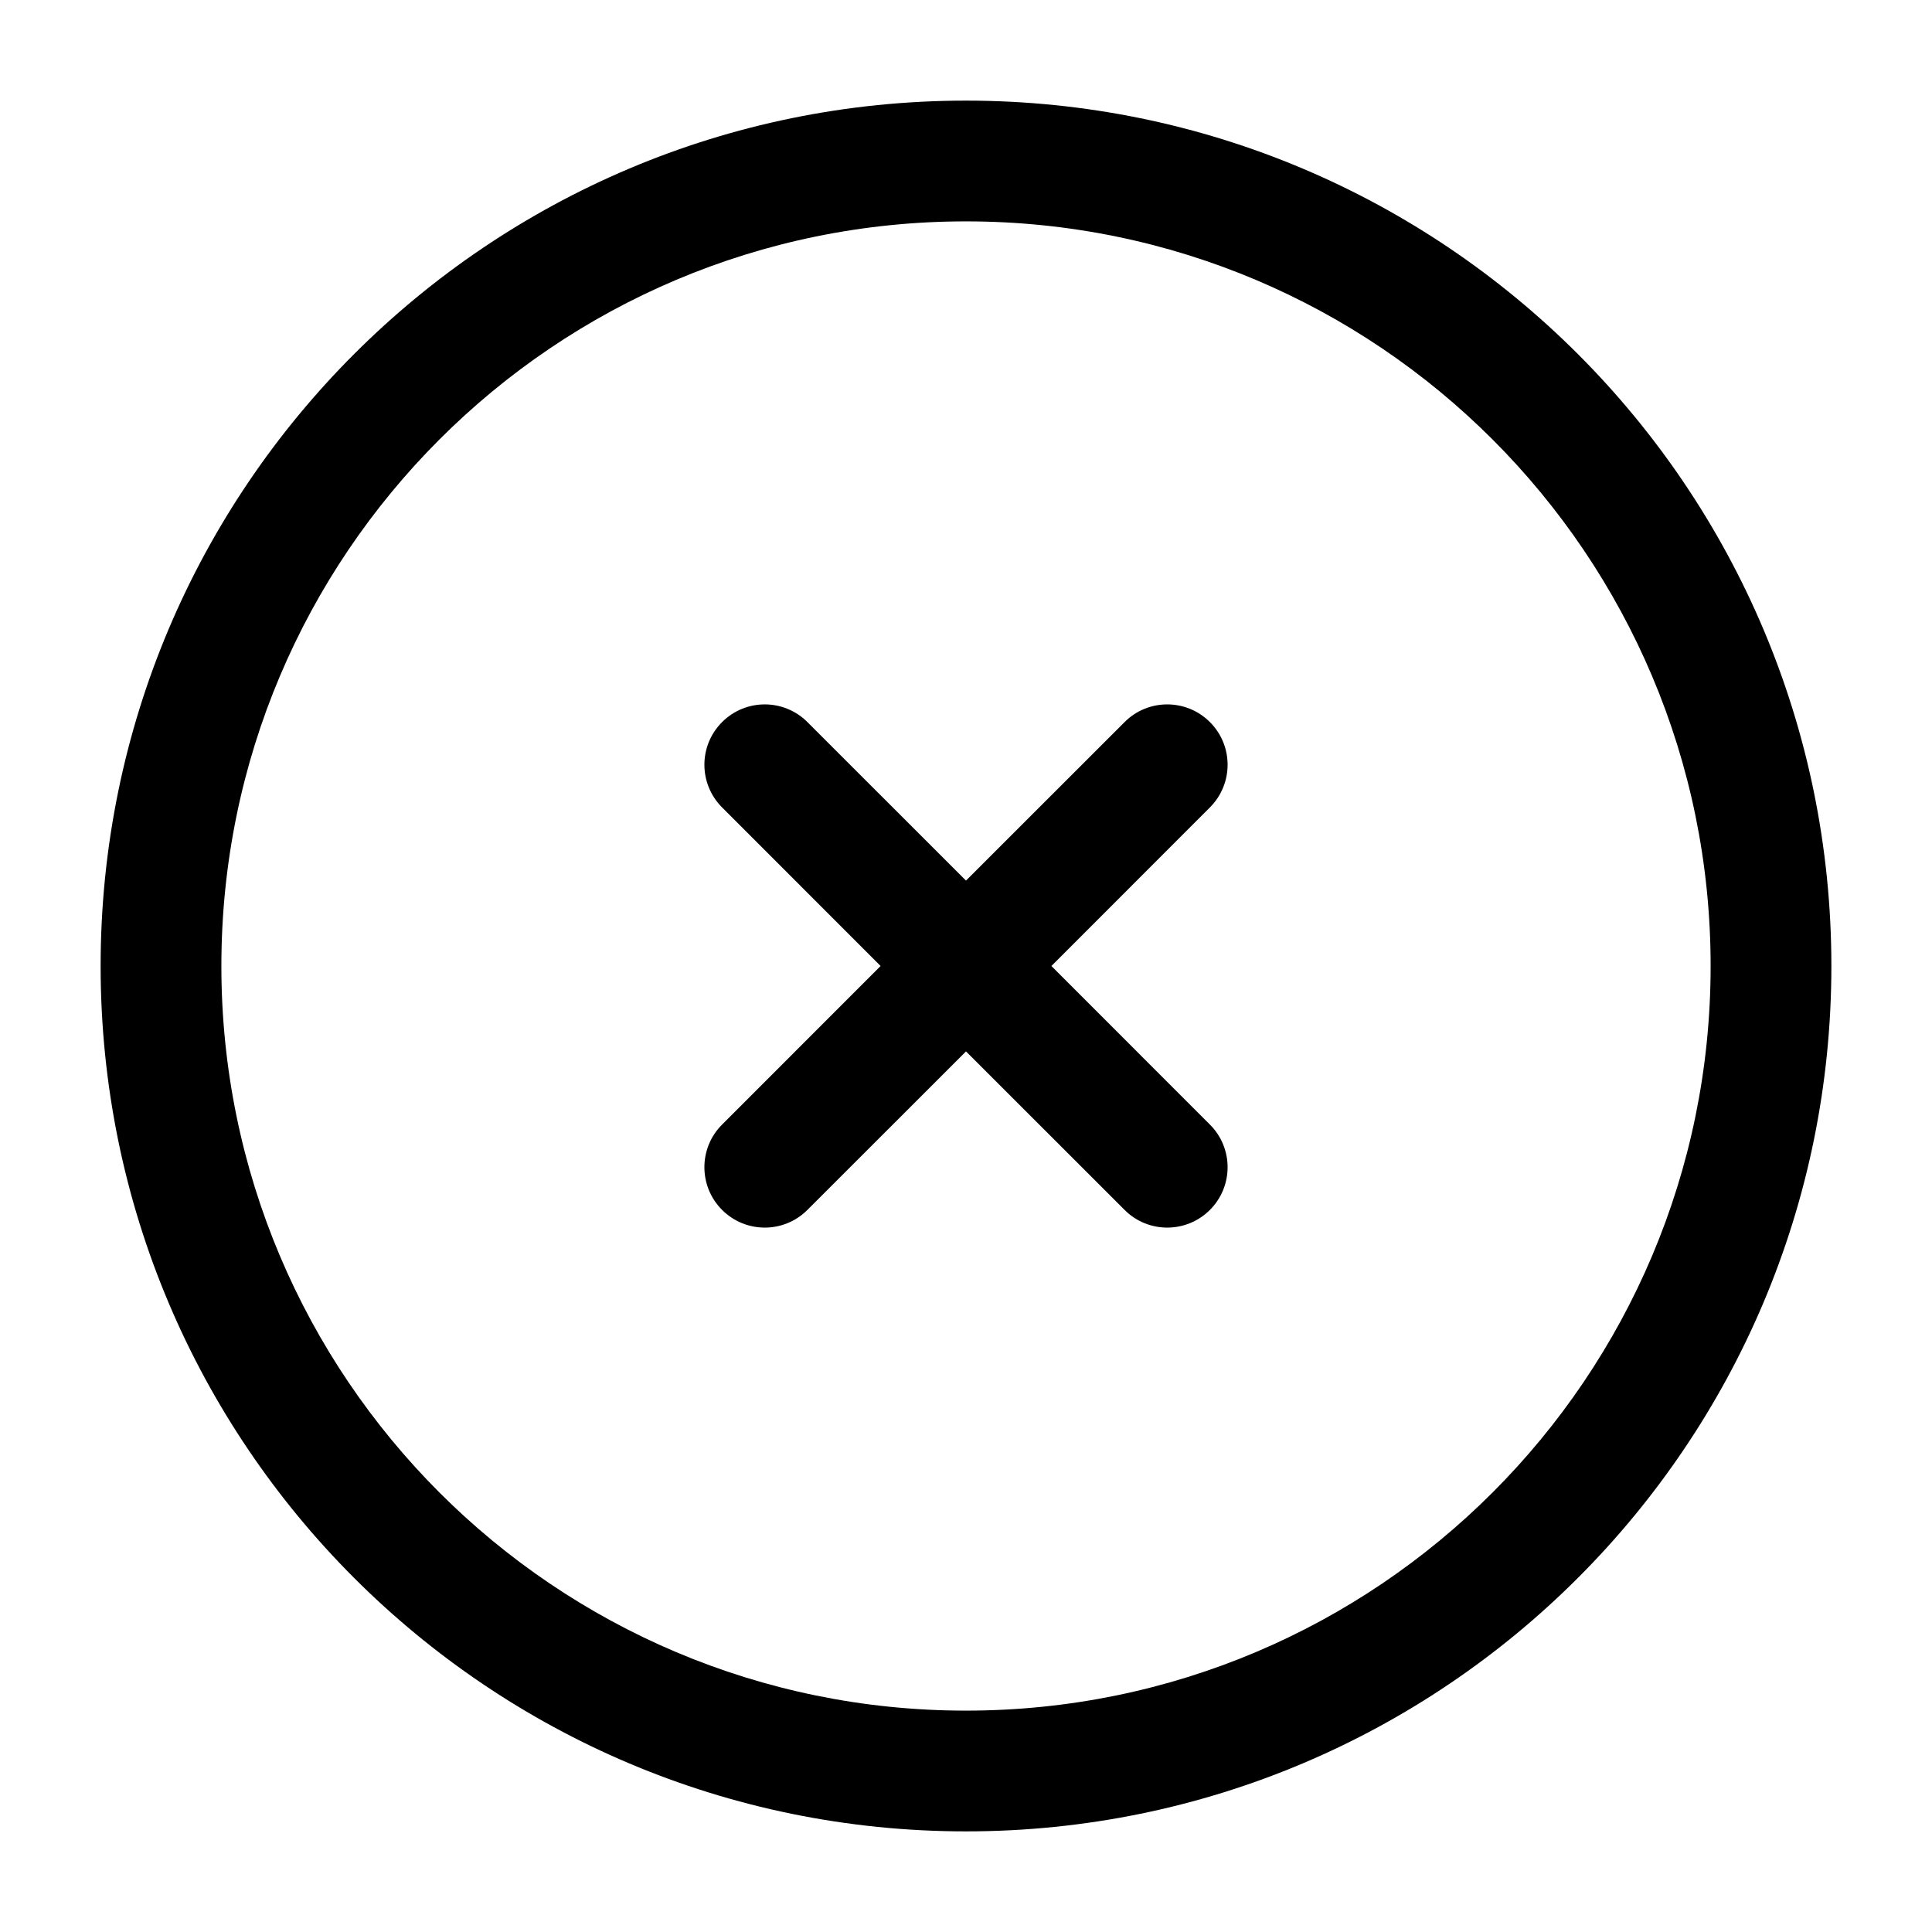
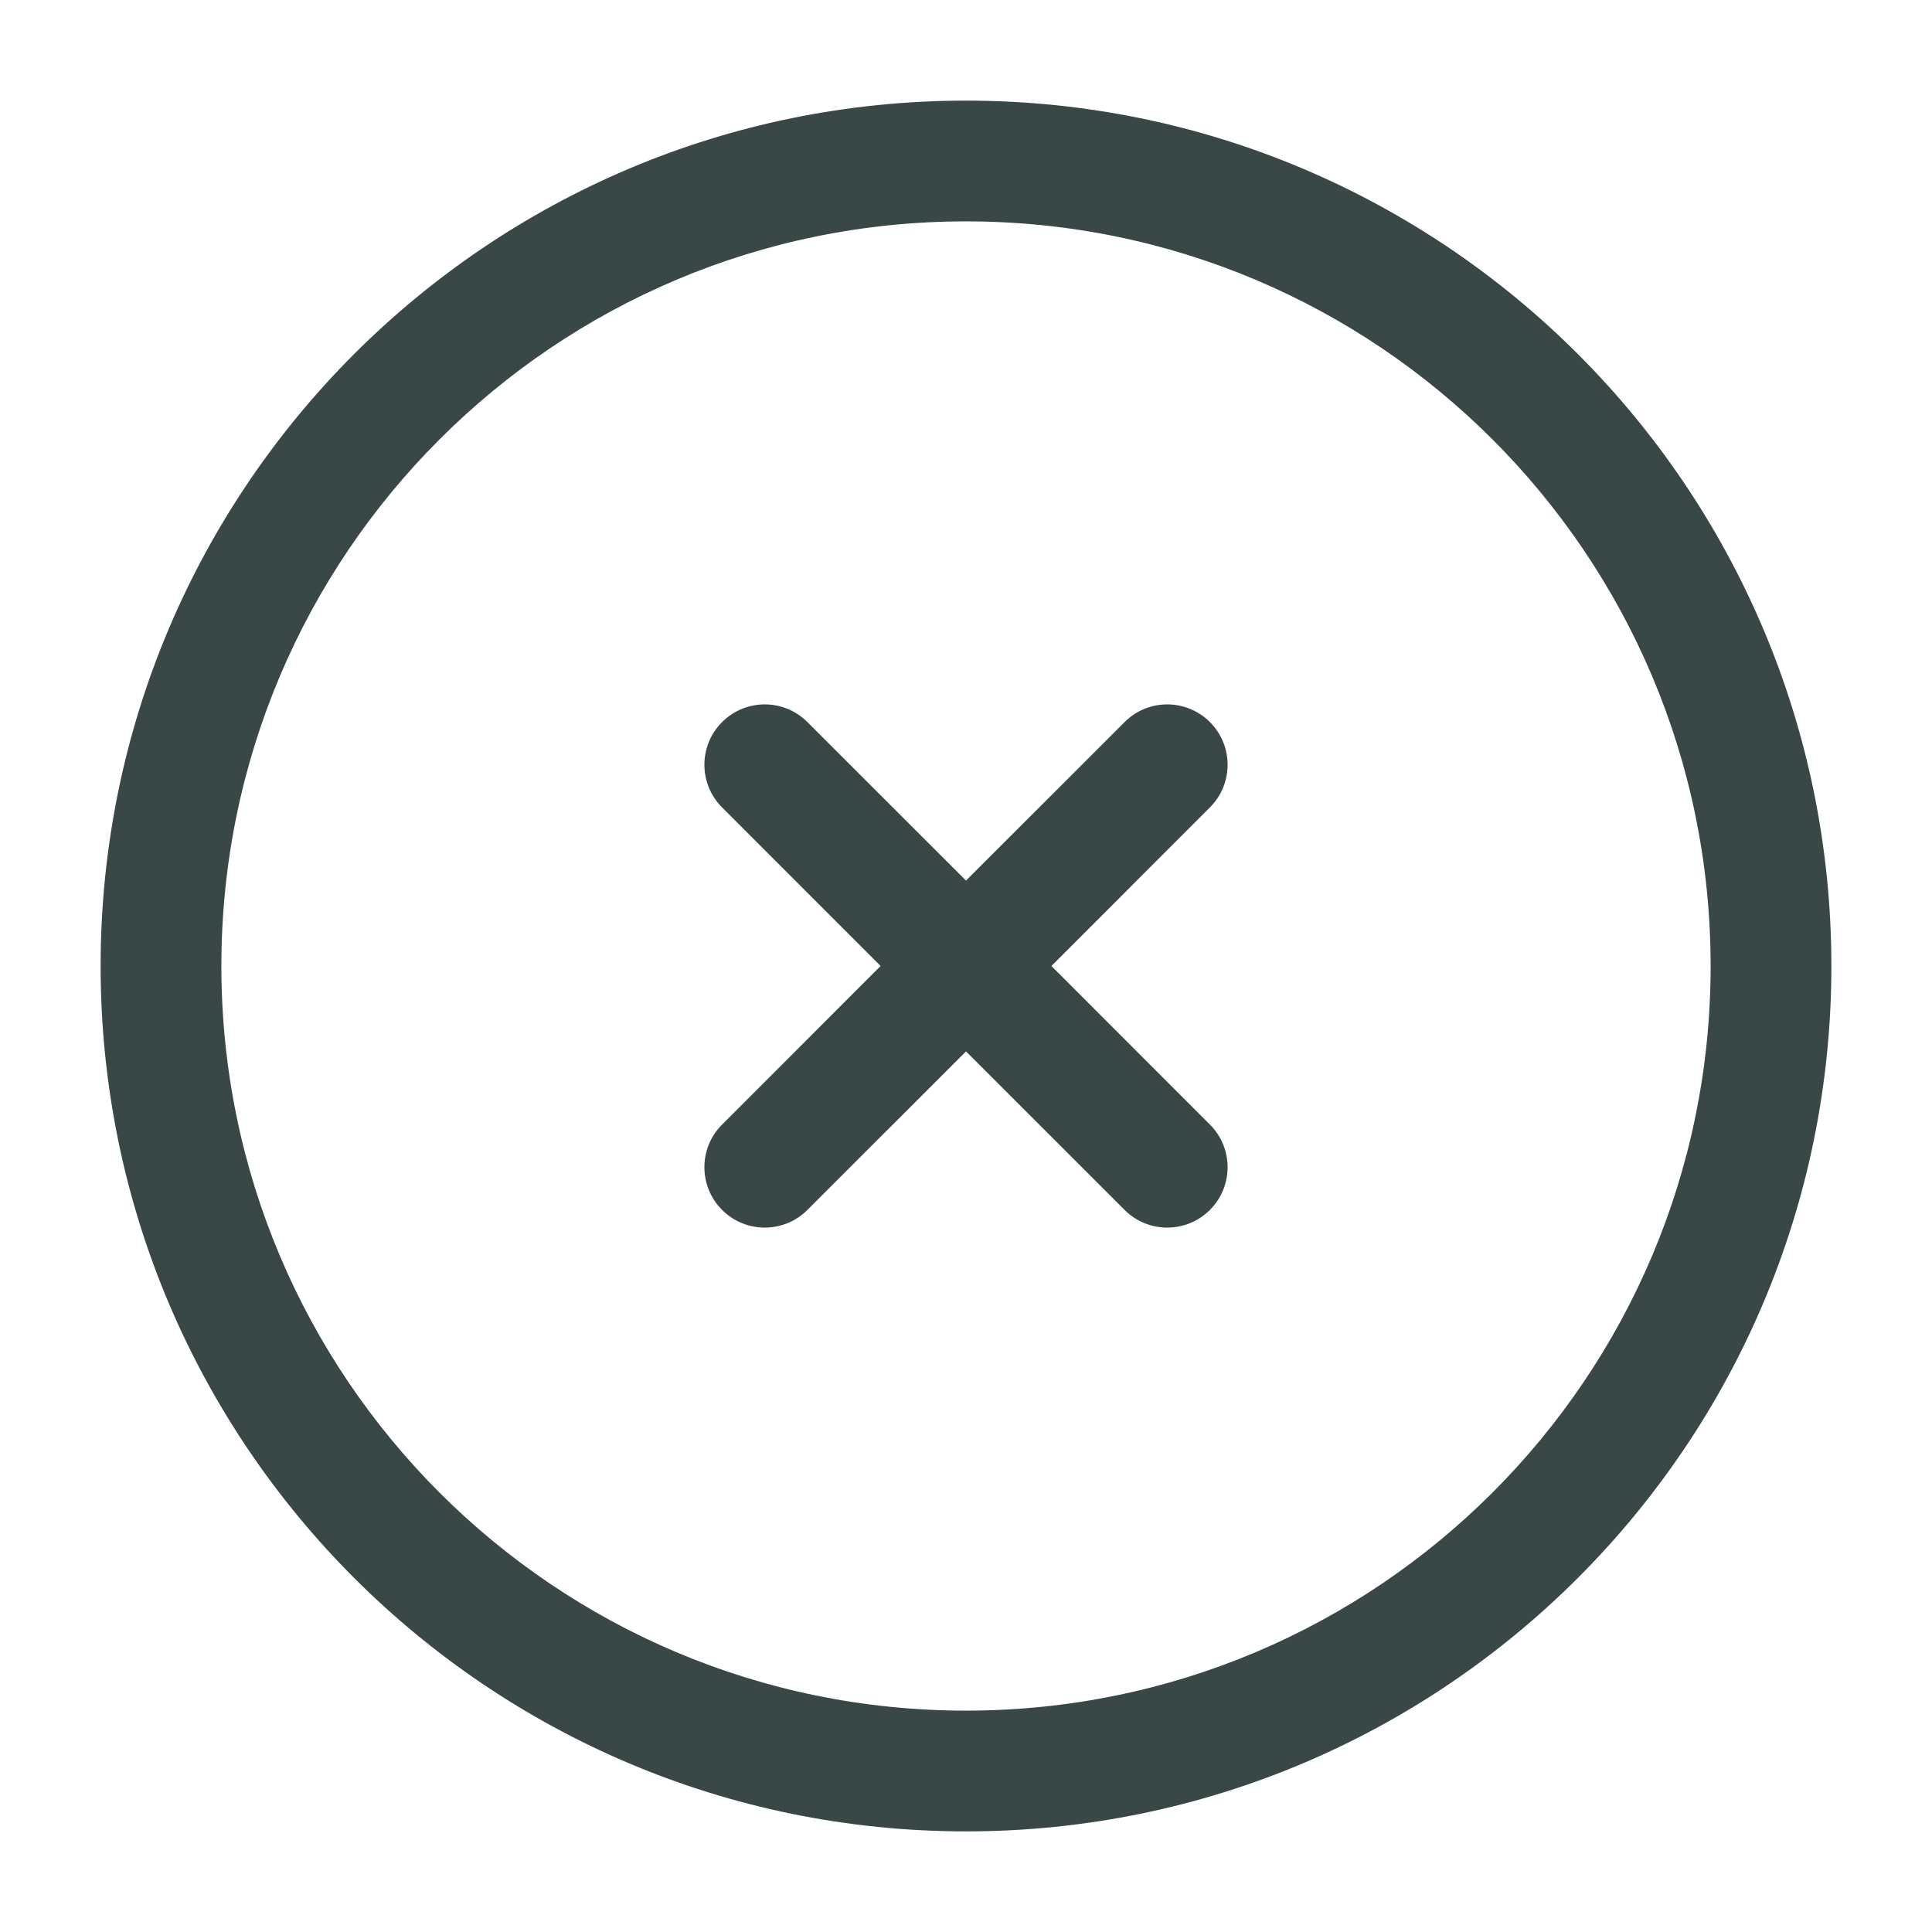
<svg xmlns="http://www.w3.org/2000/svg" width="215px" height="215px" viewBox="0 0 24 24" fill="none">
  <g id="SVGRepo_bgCarrier" stroke-width="0" />
  <g id="SVGRepo_tracerCarrier" stroke-linecap="round" stroke-linejoin="round" />
  <g id="SVGRepo_iconCarrier">
-     <path d="M10.03 8.97C9.737 8.677 9.263 8.677 8.97 8.97C8.677 9.263 8.677 9.737 8.97 10.03L10.939 12L8.97 13.97C8.677 14.262 8.677 14.737 8.97 15.03C9.263 15.323 9.737 15.323 10.03 15.03L12 13.061L13.97 15.03C14.262 15.323 14.737 15.323 15.03 15.03C15.323 14.737 15.323 14.262 15.03 13.97L13.061 12L15.03 10.03C15.323 9.737 15.323 9.263 15.03 8.97C14.737 8.677 14.262 8.677 13.97 8.97L12 10.939L10.03 8.97Z" fill="#000000" />
-     <path fill-rule="evenodd" clip-rule="evenodd" d="M12 1.25C6.063 1.25 1.25 6.063 1.25 12C1.25 17.937 6.063 22.75 12 22.75C17.937 22.75 22.75 17.937 22.75 12C22.75 6.063 17.937 1.25 12 1.25ZM2.75 12C2.75 6.891 6.891 2.75 12 2.75C17.109 2.75 21.25 6.891 21.25 12C21.25 17.109 17.109 21.25 12 21.25C6.891 21.25 2.75 17.109 2.75 12Z" fill="#000000" />
+     <path d="M10.03 8.97C9.737 8.677 9.263 8.677 8.97 8.97C8.677 9.263 8.677 9.737 8.97 10.03L10.939 12L8.97 13.97C8.677 14.262 8.677 14.737 8.97 15.03C9.263 15.323 9.737 15.323 10.03 15.03L12 13.061L13.97 15.03C14.262 15.323 14.737 15.323 15.03 15.03C15.323 14.737 15.323 14.262 15.03 13.97L13.061 12L15.03 10.03C15.323 9.737 15.323 9.263 15.03 8.97C14.737 8.677 14.262 8.677 13.97 8.97L12 10.939L10.03 8.97Z" fill="#3a4747" />
+     <path fill-rule="evenodd" clip-rule="evenodd" d="M12 1.25C6.063 1.25 1.25 6.063 1.25 12C1.25 17.937 6.063 22.75 12 22.75C17.937 22.75 22.75 17.937 22.75 12C22.75 6.063 17.937 1.25 12 1.25ZM2.75 12C2.75 6.891 6.891 2.75 12 2.75C17.109 2.75 21.25 6.891 21.25 12C21.25 17.109 17.109 21.25 12 21.25C6.891 21.25 2.75 17.109 2.75 12Z" fill="#3a4747" />
  </g>
</svg>
